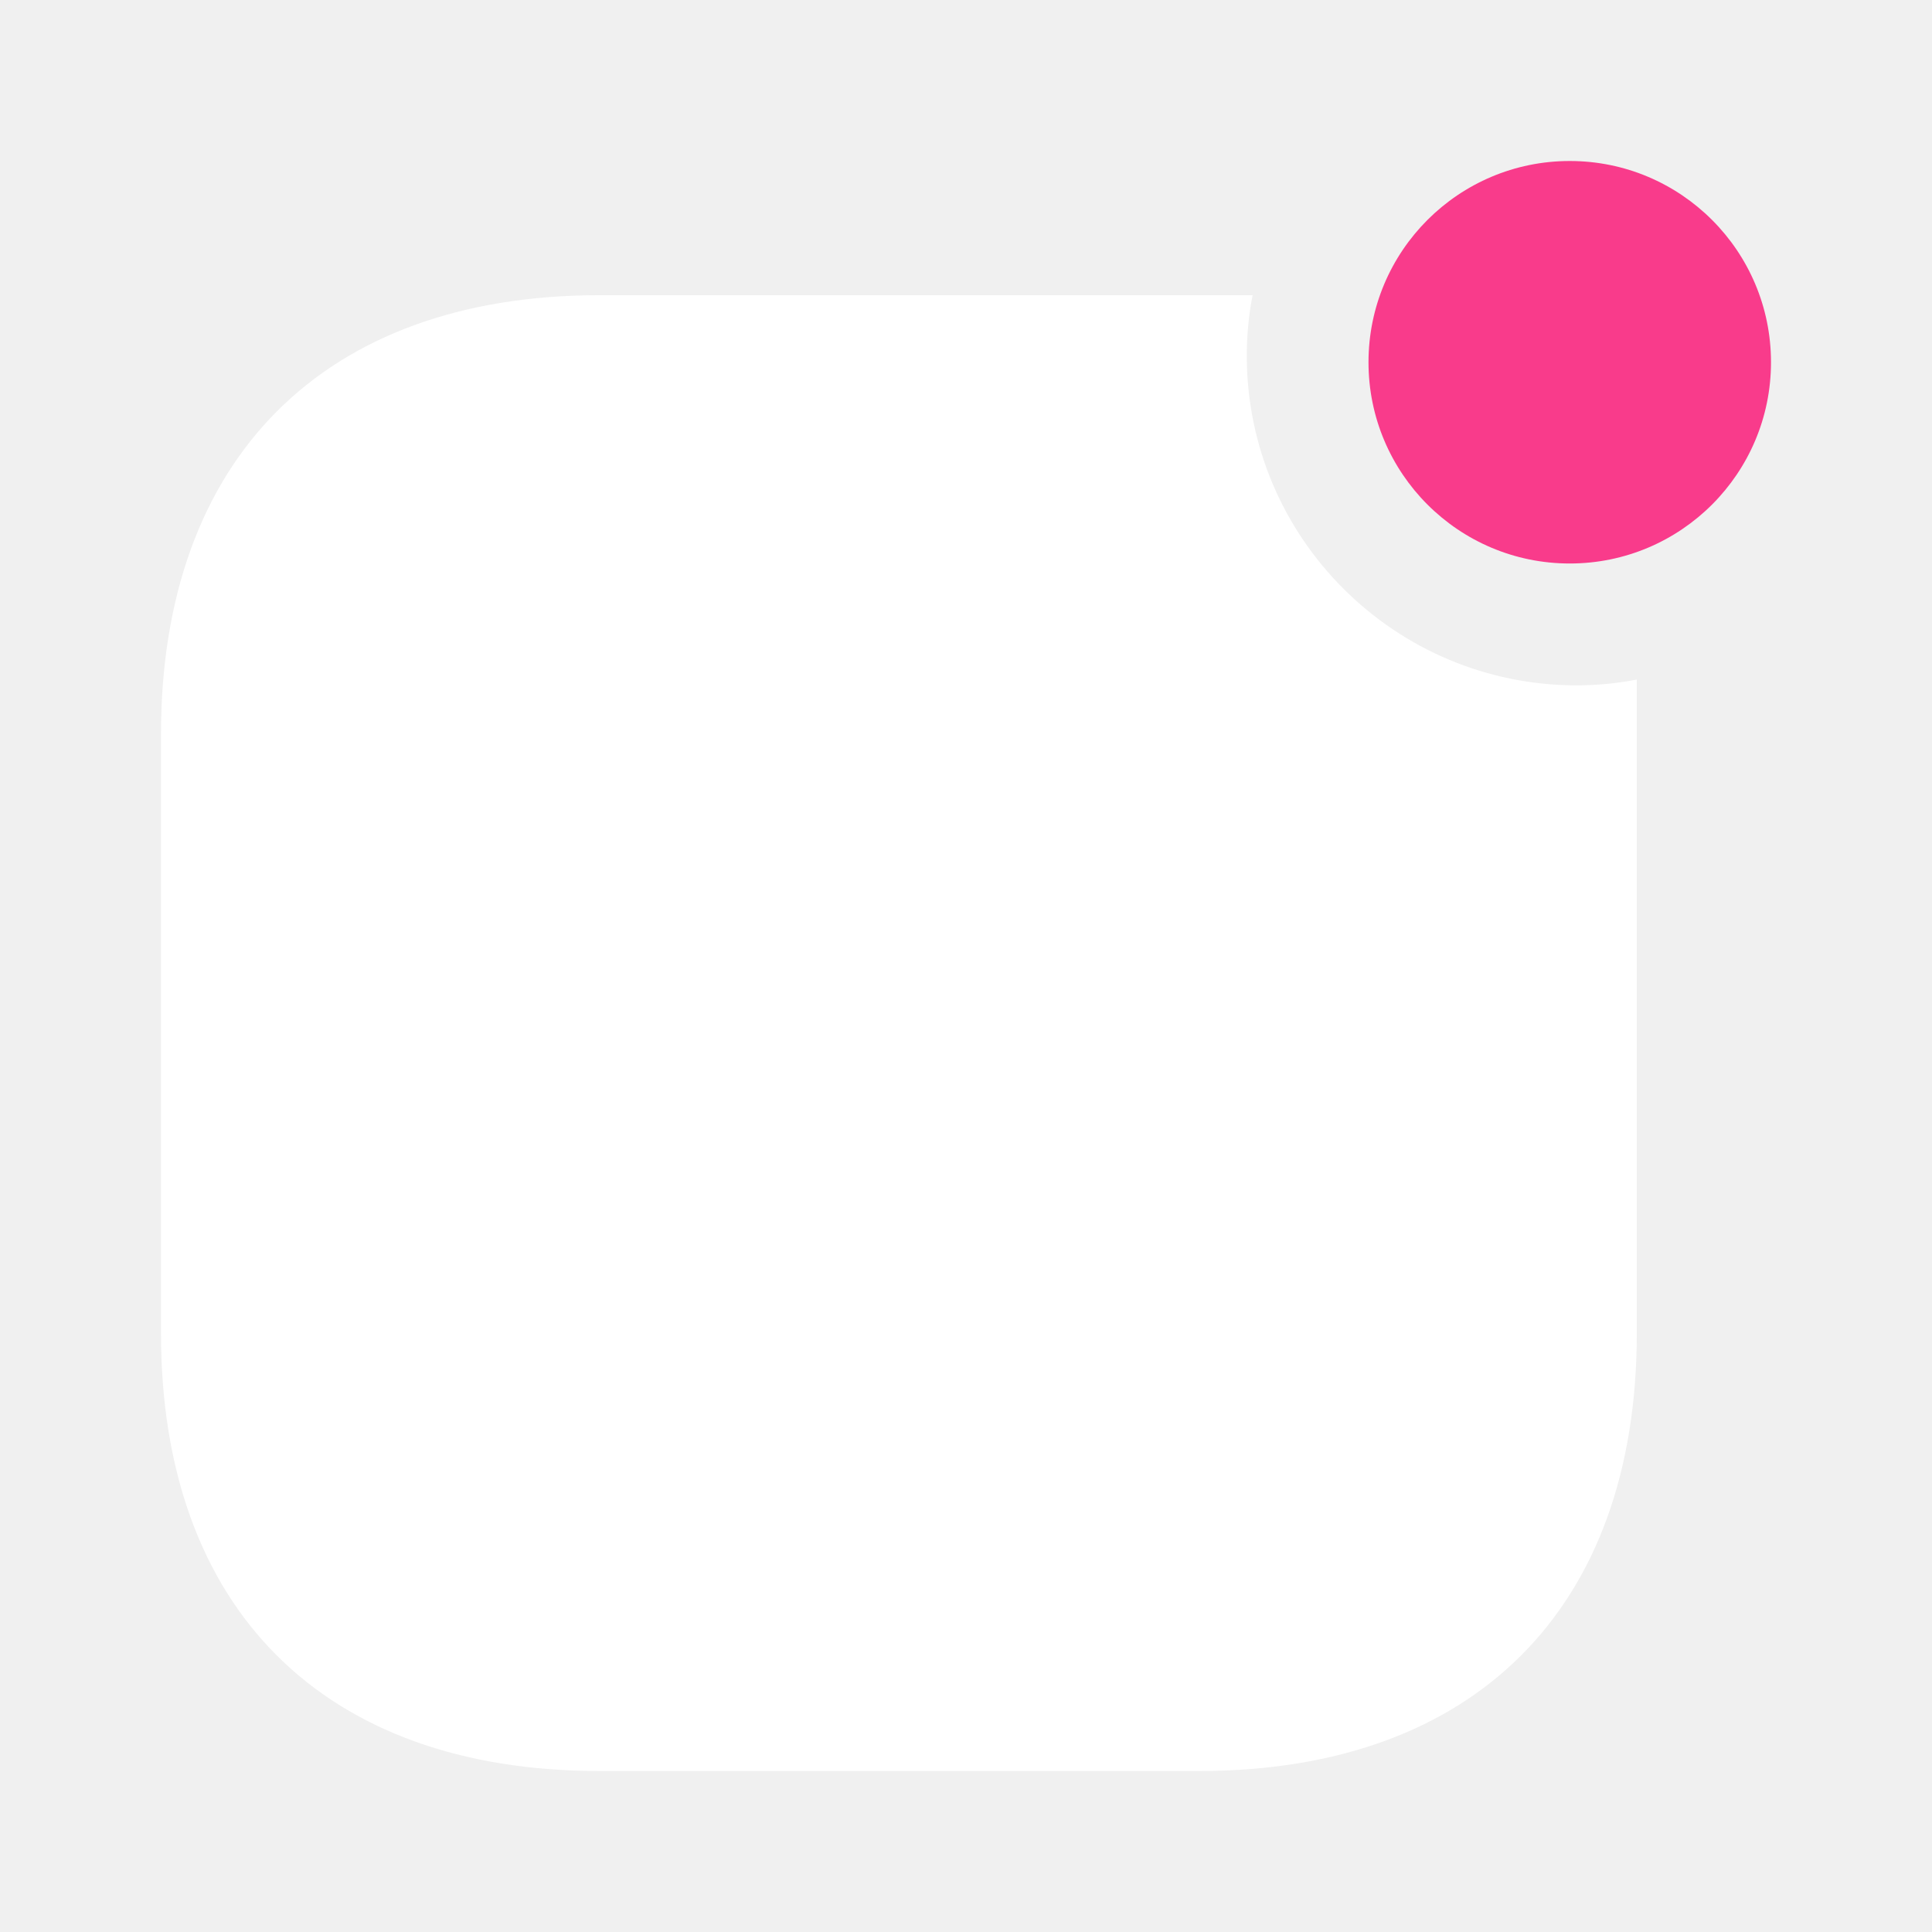
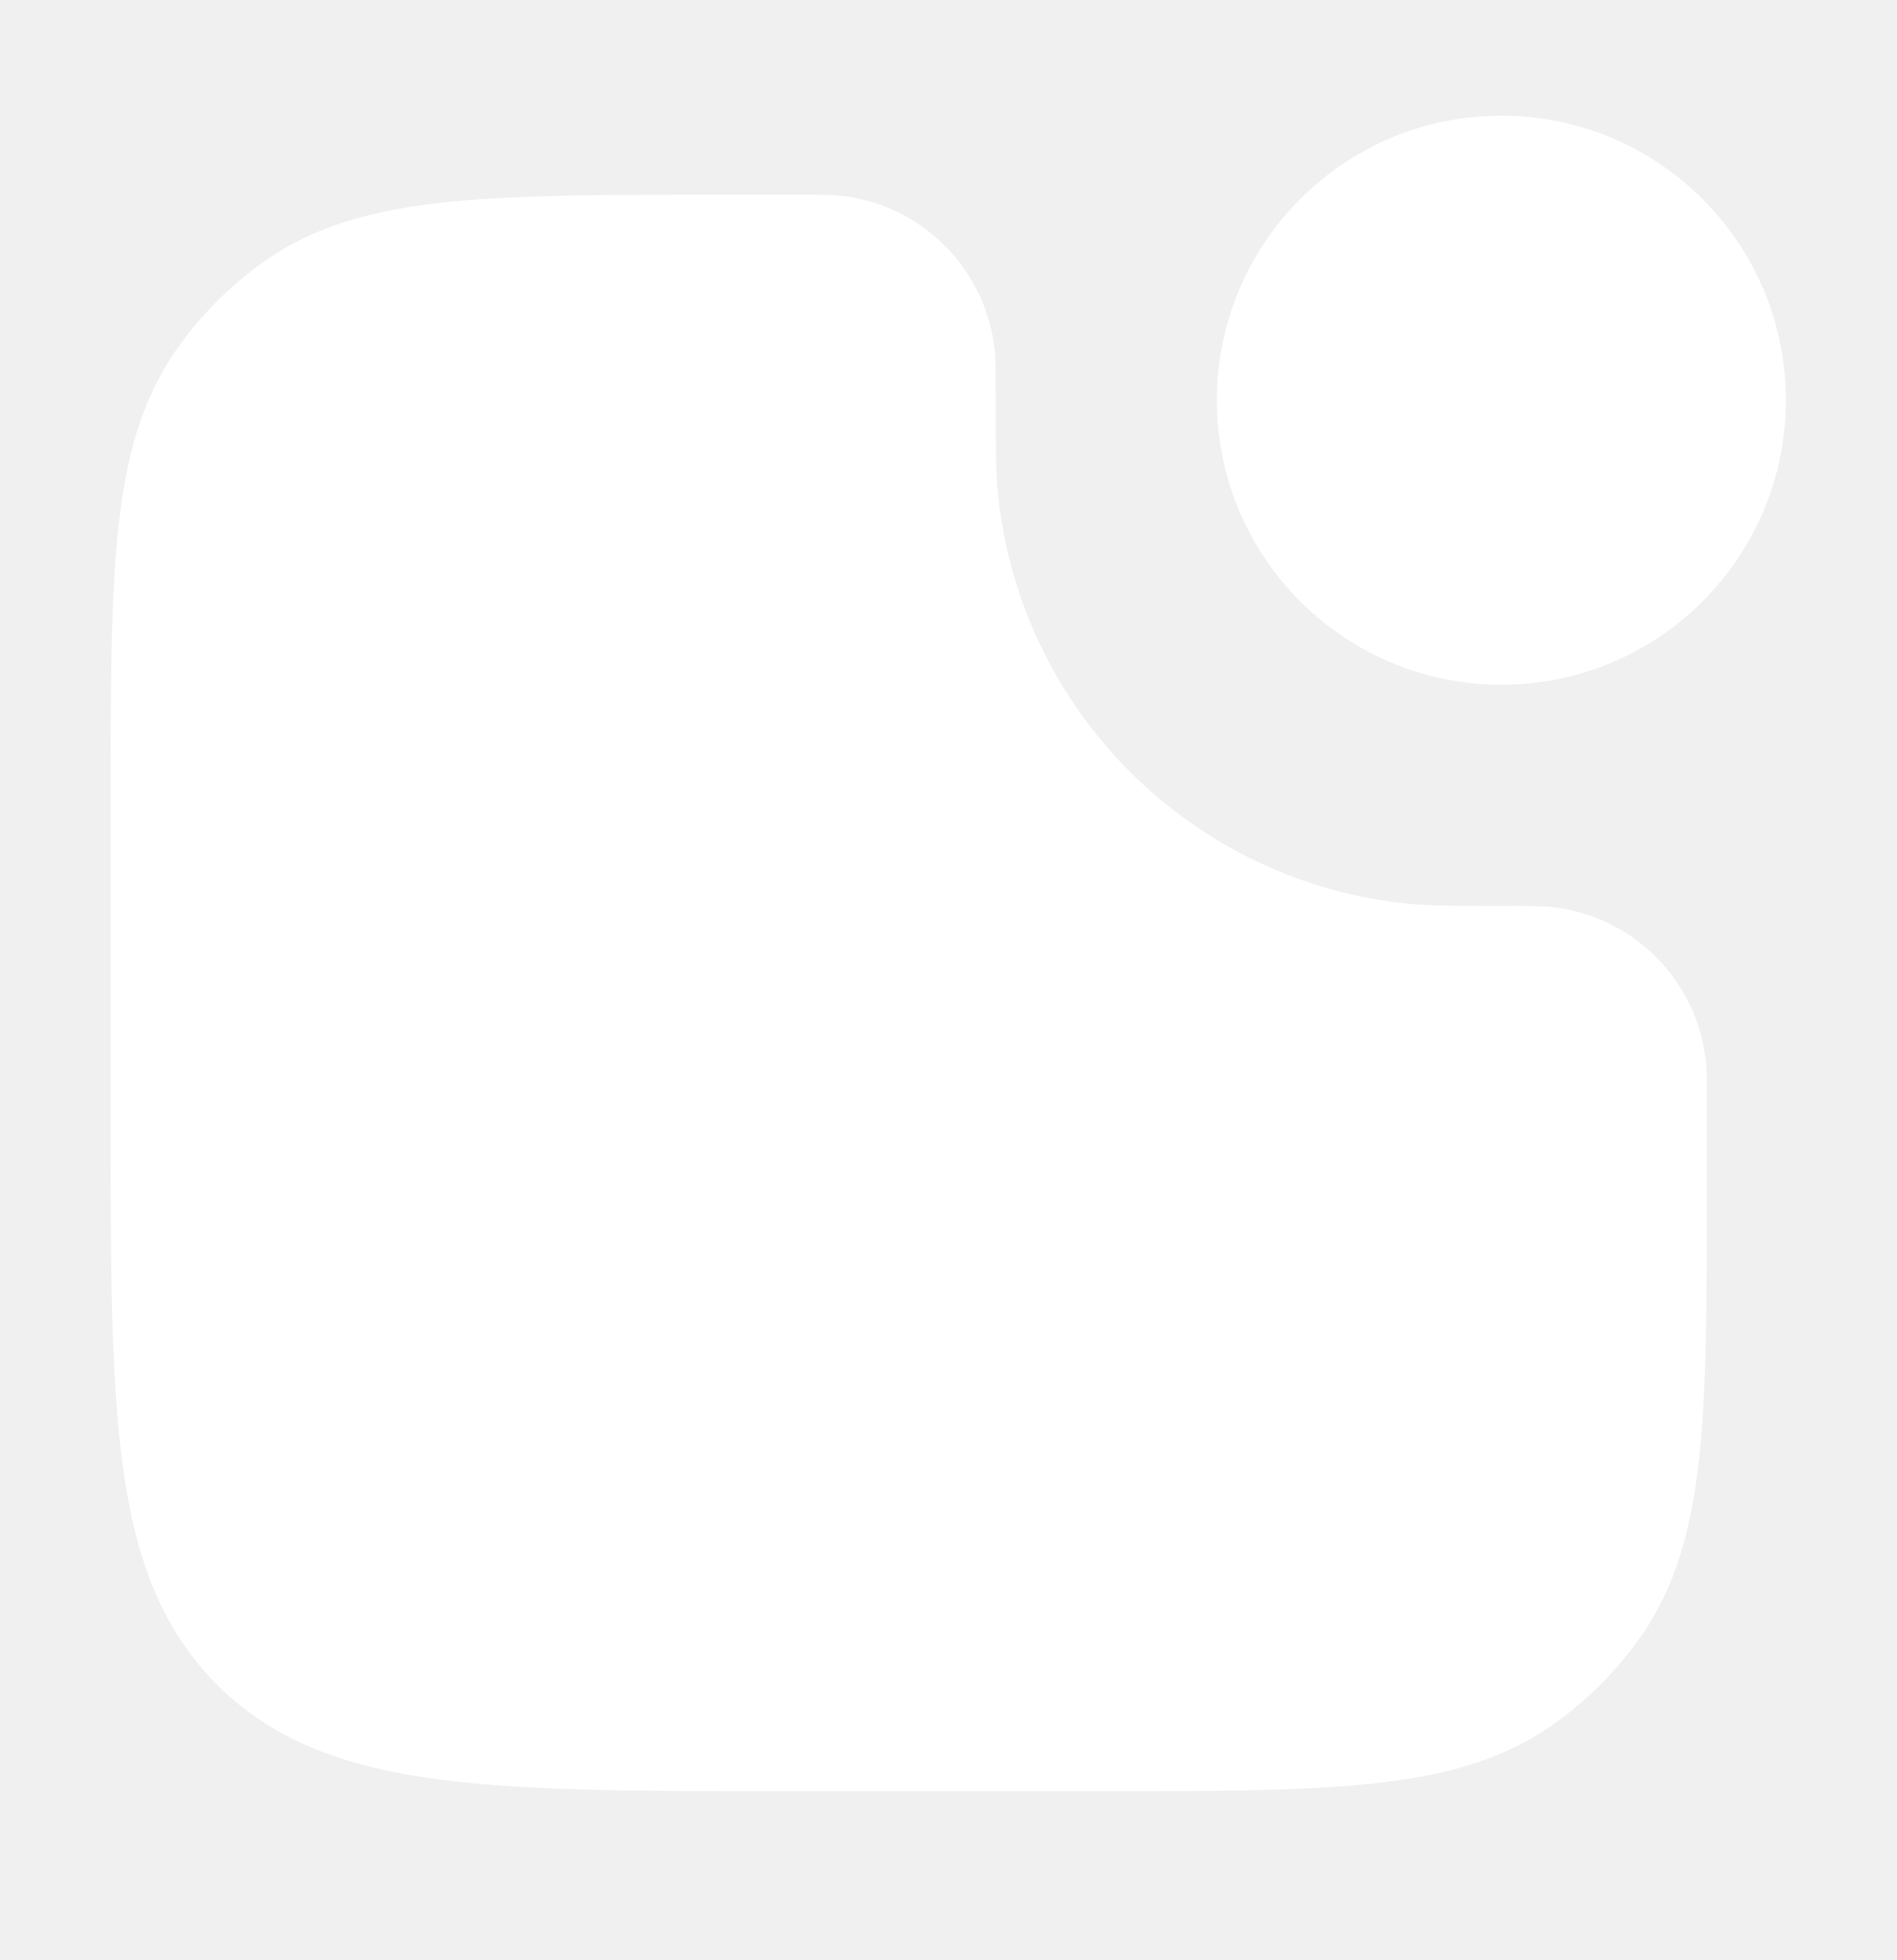
- <svg xmlns="http://www.w3.org/2000/svg" width="24" height="24" viewBox="0 0 24 24" fill="none">
-   <path fill-rule="evenodd" clip-rule="evenodd" d="M15.488 4.418C15.488 6.68 17.325 8.514 19.59 8.514C19.84 8.513 20.088 8.489 20.333 8.442V16.563C20.333 19.979 18.318 22 14.897 22H7.445C4.015 22 2 19.979 2 16.563V9.122C2 5.706 4.015 3.667 7.445 3.667H15.56C15.512 3.914 15.488 4.166 15.488 4.418Z" fill="white" />
-   <circle cx="19.5" cy="4.5" r="2.5" fill="#F93B8B" />
+ <svg xmlns="http://www.w3.org/2000/svg" width="30" height="31" viewBox="0 0 30 31" fill="none">
+   <path fill-rule="evenodd" clip-rule="evenodd" d="M23.75 1.83C21.265 1.83 19.25 3.845 19.25 6.33C19.25 8.815 21.265 10.83 23.75 10.83C26.235 10.83 28.25 8.815 28.25 6.33C28.25 3.845 26.235 1.83 23.75 1.83ZM13.27 3.093C13.134 3.08 12.983 3.08 12.787 3.08L12.75 3.08H11.429L11.384 3.08C9.581 3.08 8.168 3.08 7.045 3.199C5.9 3.321 4.97 3.574 4.173 4.14C3.645 4.515 3.185 4.975 2.811 5.502C2.245 6.3 1.991 7.229 1.869 8.375C1.75 9.497 1.75 10.911 1.75 12.714V12.714V12.758V17.58V17.637V17.637C1.75 19.946 1.75 21.755 1.94 23.166C2.134 24.611 2.539 25.751 3.434 26.646C4.329 27.541 5.469 27.946 6.914 28.14C8.325 28.33 10.134 28.33 12.443 28.33H12.5H17.321H17.366H17.366C19.169 28.33 20.582 28.33 21.705 28.21C22.85 28.088 23.78 27.835 24.577 27.269C25.105 26.895 25.565 26.435 25.939 25.907C26.505 25.11 26.759 24.18 26.881 23.035C27 21.912 27 20.499 27 18.696V18.696V18.651V17.33L27 17.293C27 17.097 27 16.946 26.987 16.81C26.858 15.505 25.825 14.472 24.52 14.343C24.384 14.33 24.233 14.33 24.037 14.33H24.037L24 14.33C23.053 14.33 22.635 14.329 22.289 14.295C18.847 13.956 16.124 11.232 15.785 7.79C15.751 7.445 15.75 7.026 15.75 6.08L15.75 6.043C15.75 5.847 15.75 5.696 15.737 5.56C15.608 4.255 14.575 3.222 13.27 3.093Z" fill="white" />
</svg>
